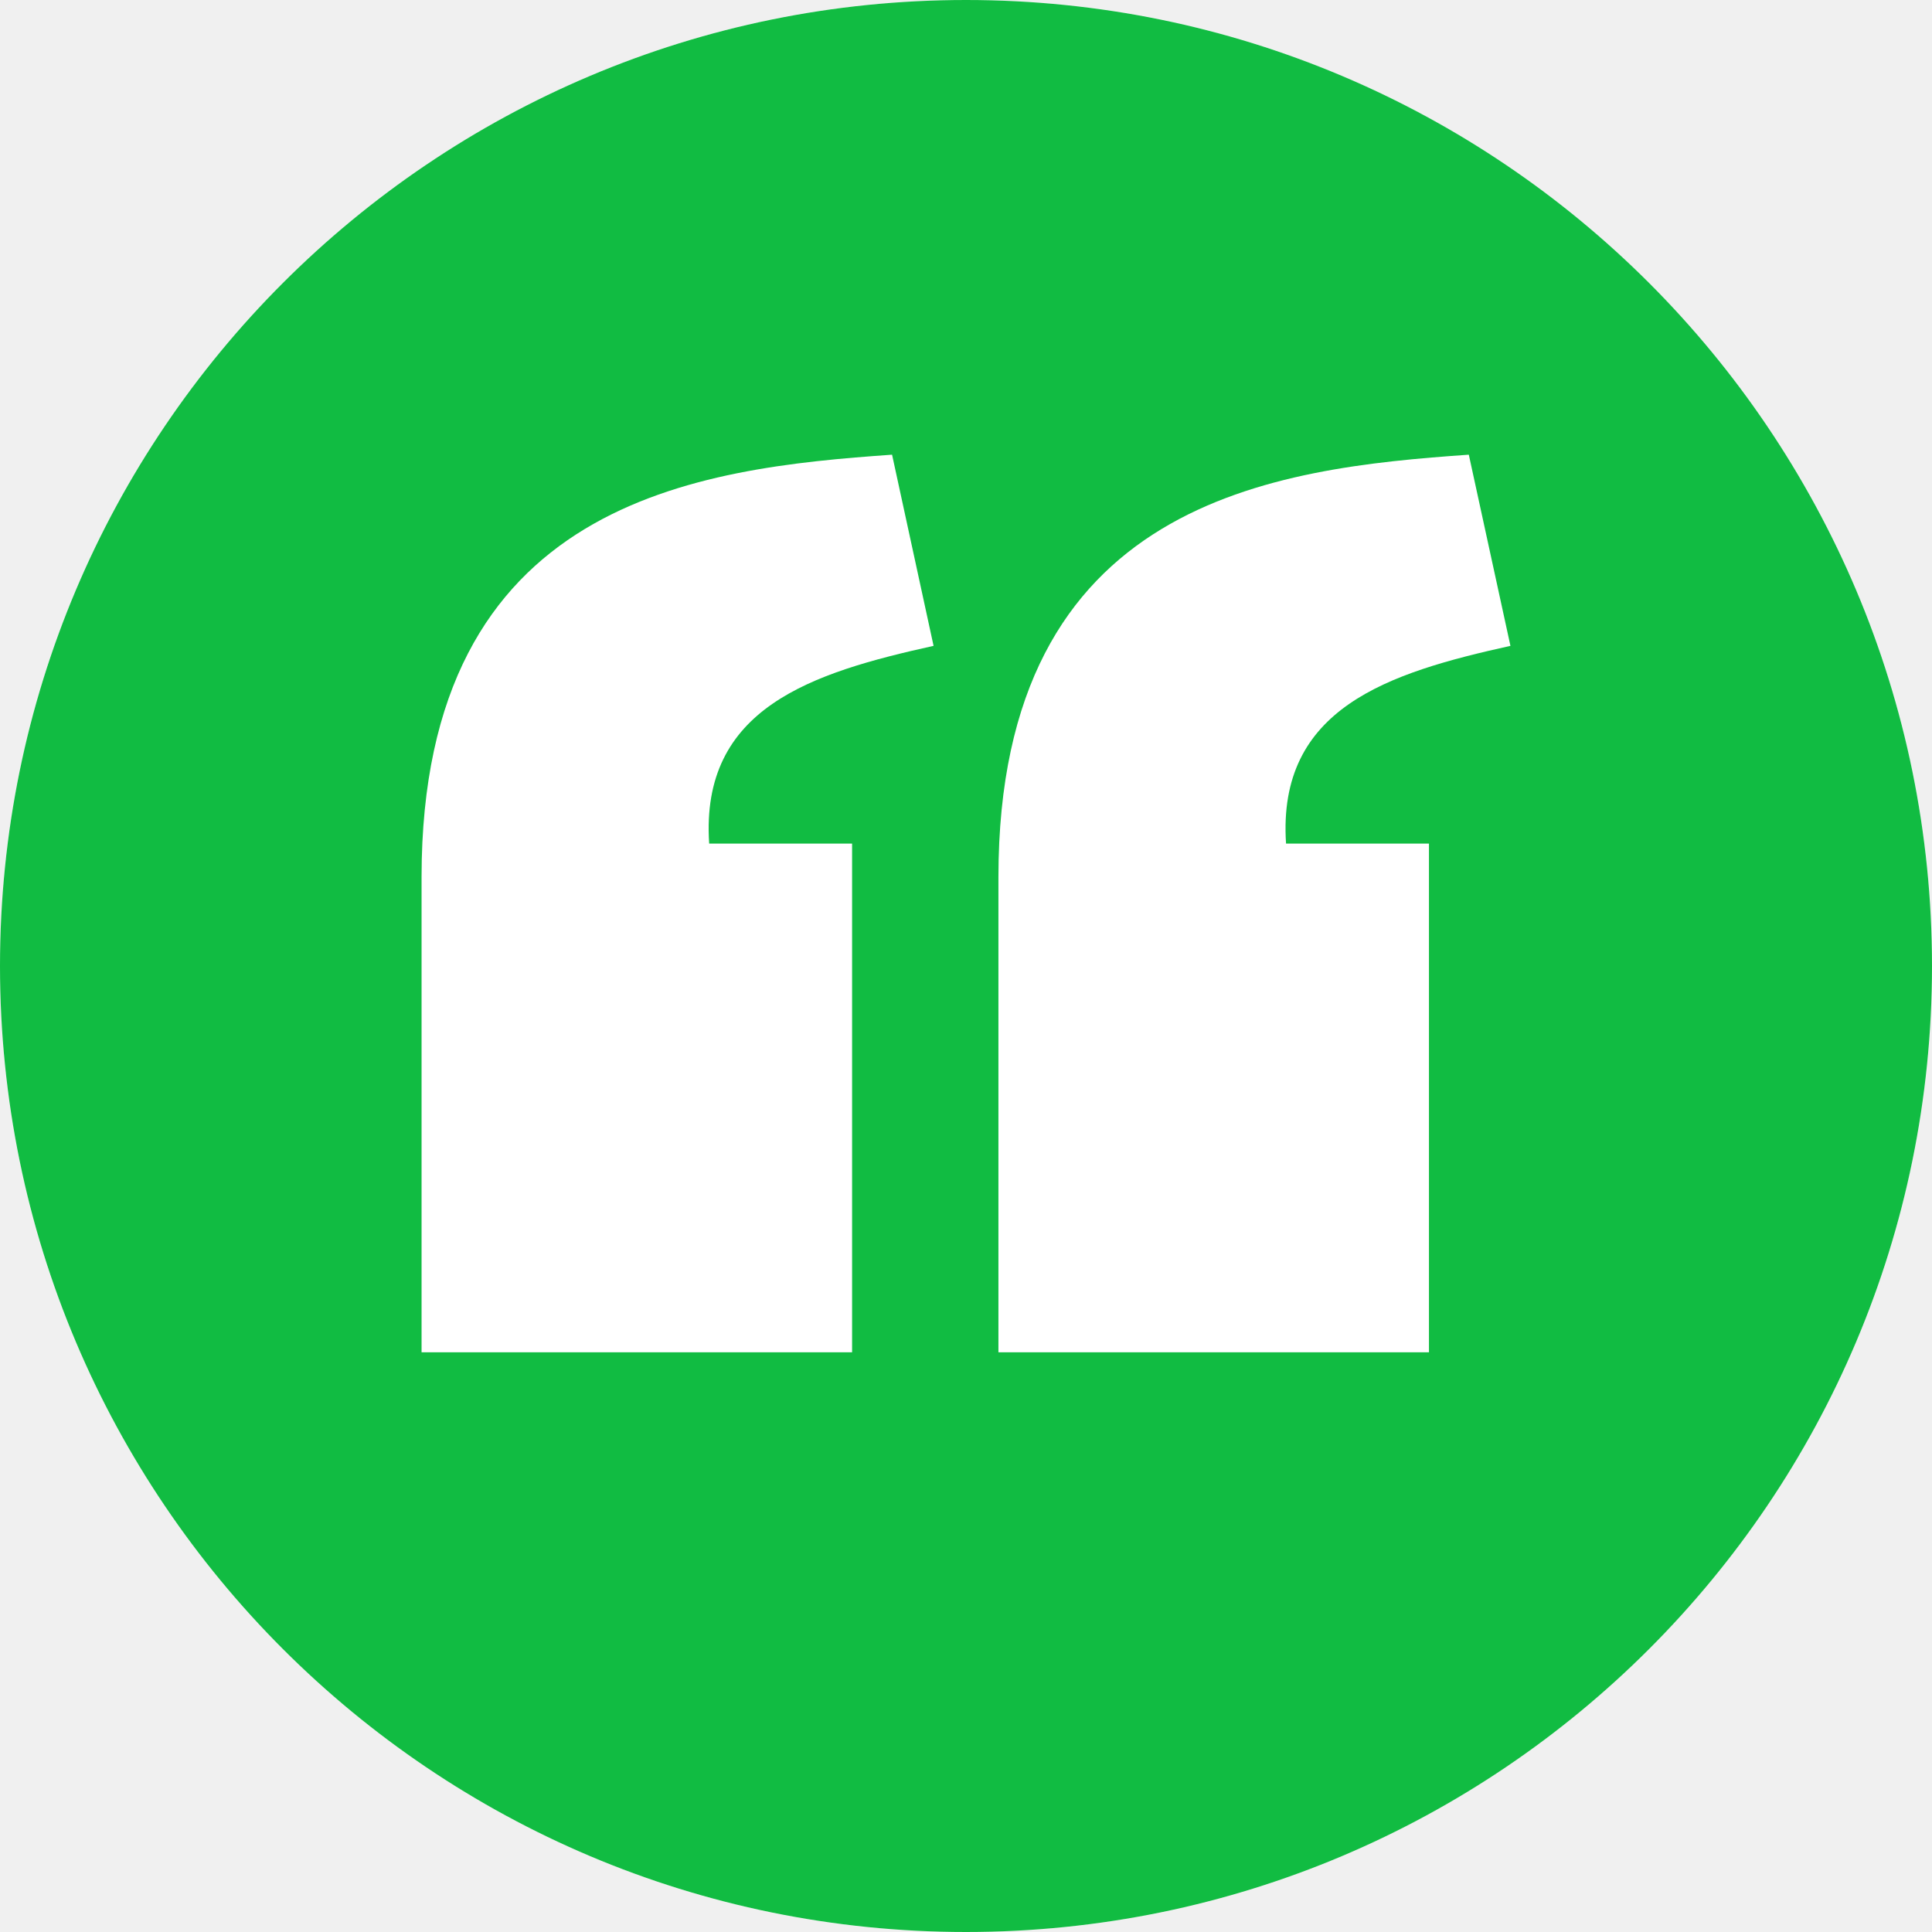
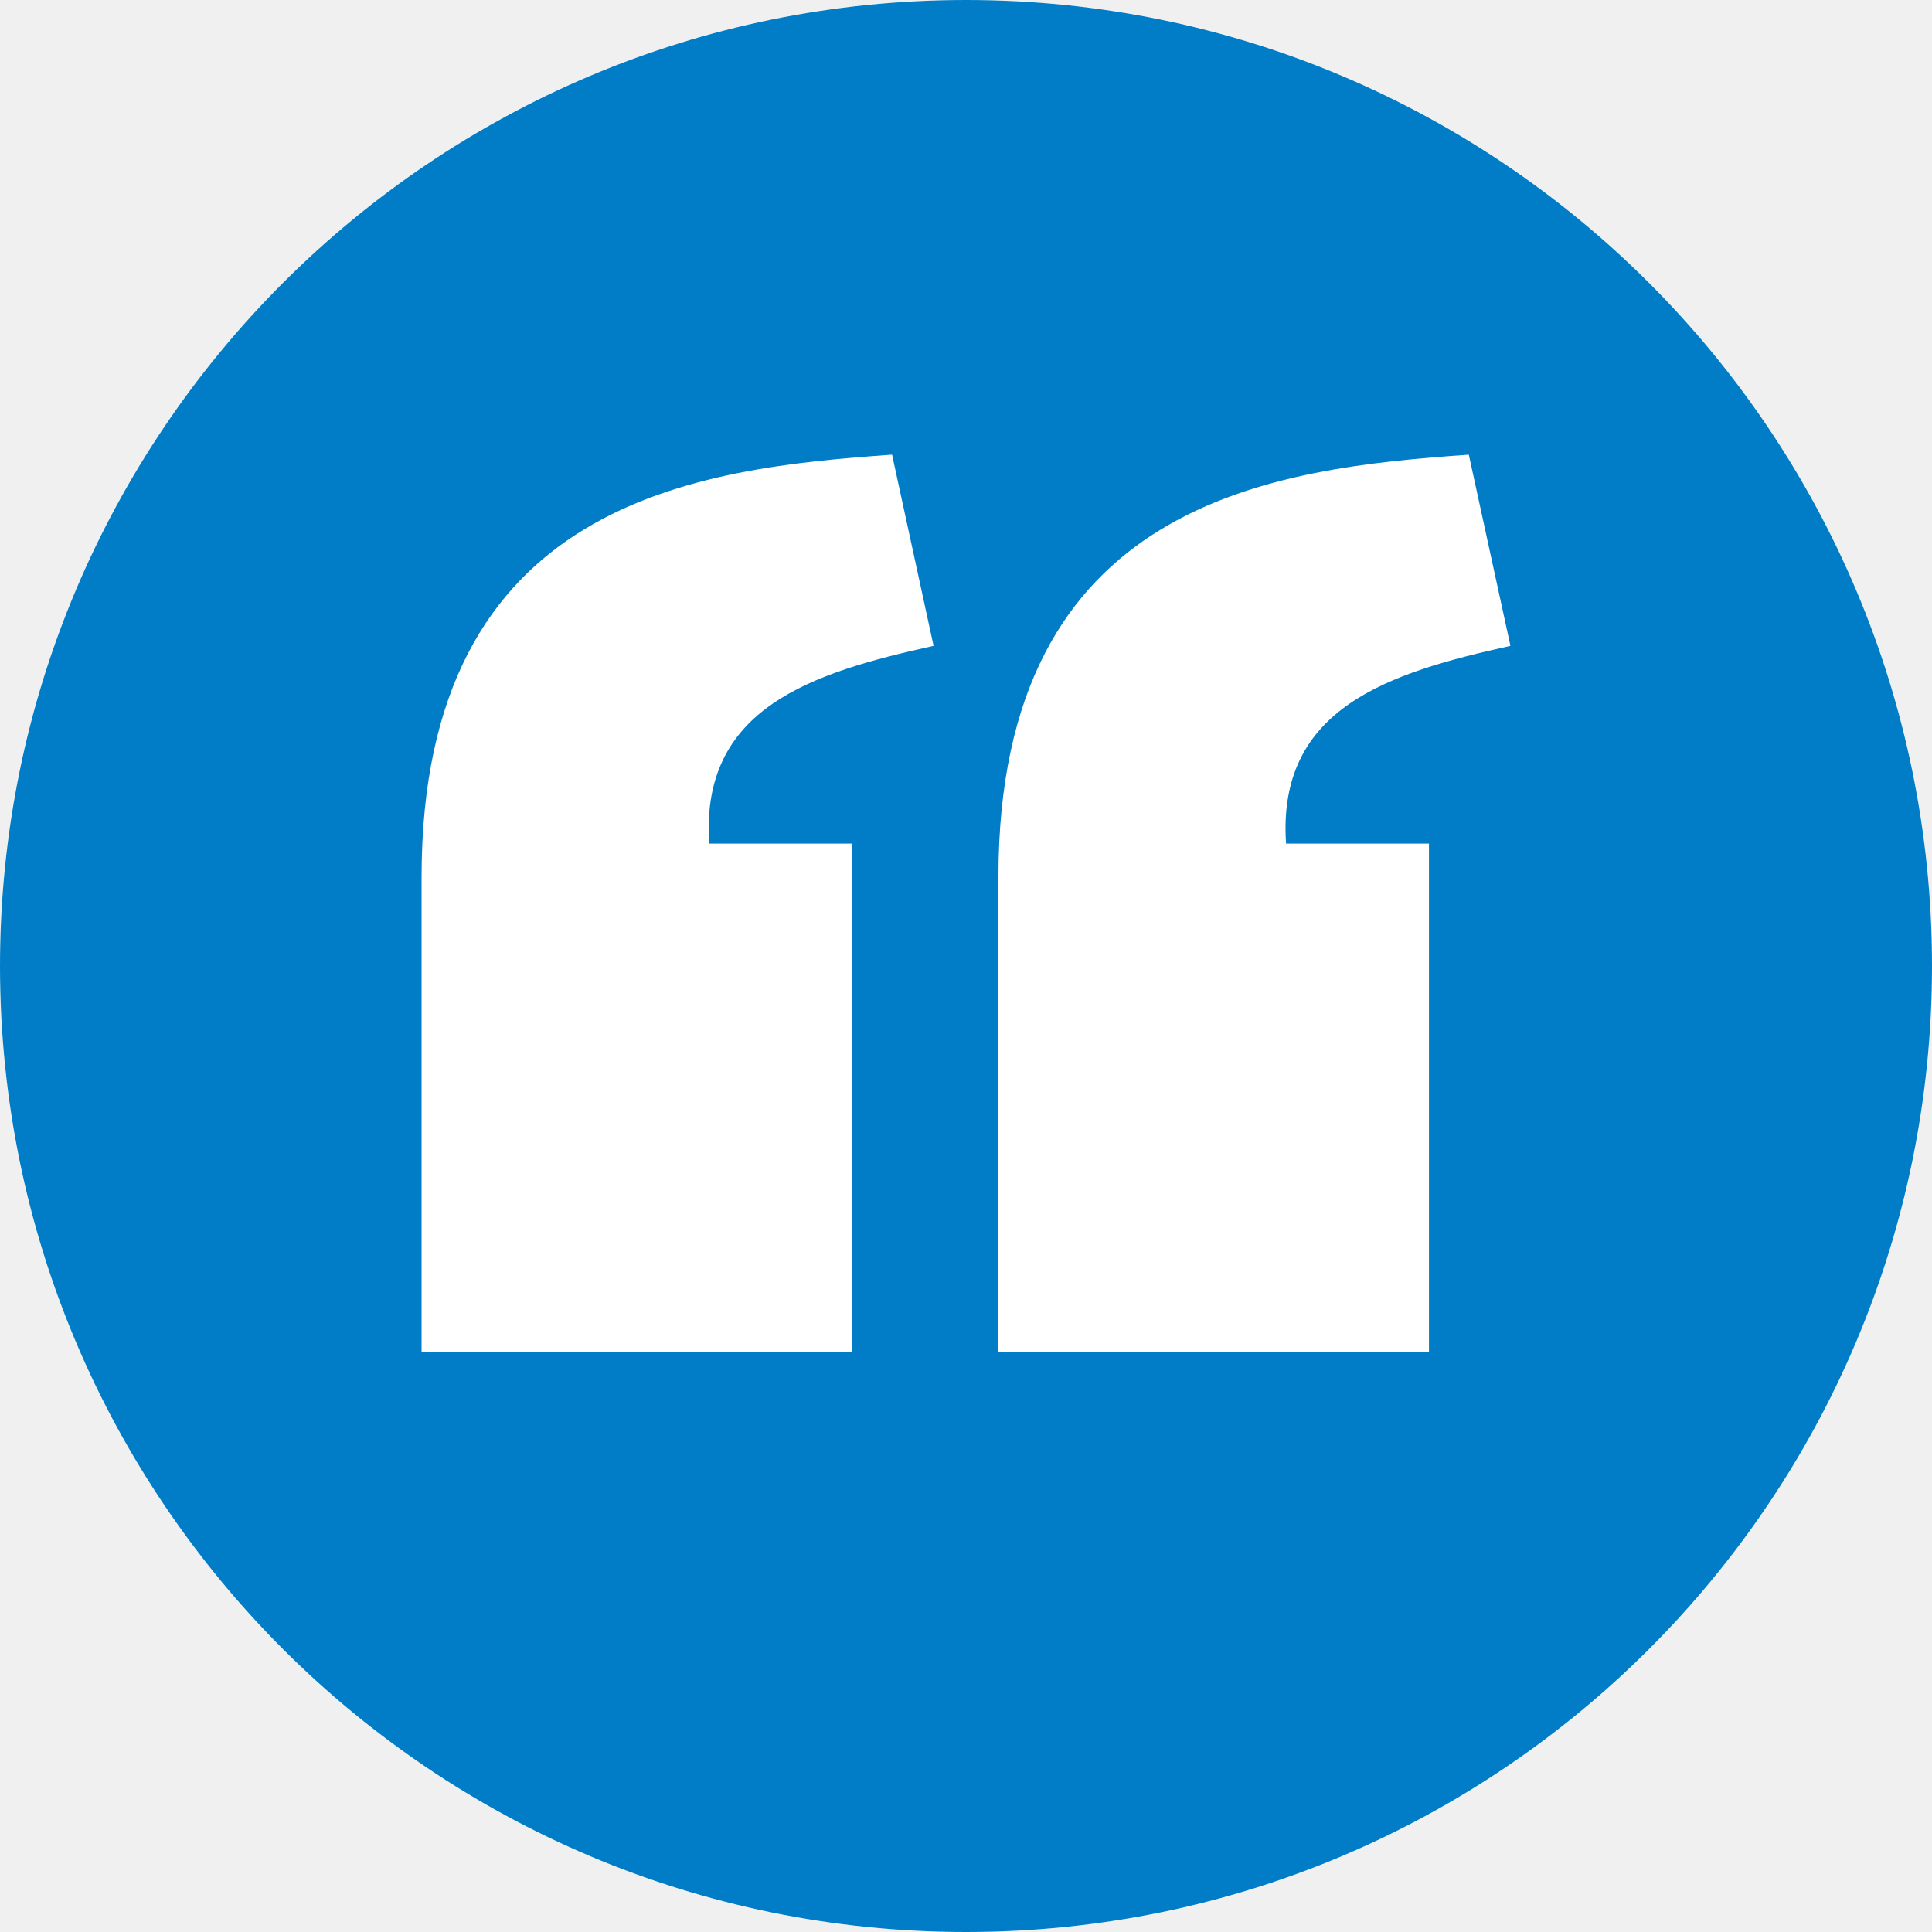
<svg xmlns="http://www.w3.org/2000/svg" width="75" height="75" viewBox="0 0 75 75" fill="none">
  <g id="quote">
    <g clip-path="url(#clip0_332_82)">
      <rect width="75" height="75" rx="37.5" fill="white" />
-       <path id="Vector" d="M37.5 0C16.789 0 0 16.789 0 37.5C0 58.211 16.789 75 37.5 75C58.211 75 75 58.211 75 37.5C75 16.789 58.211 0 37.5 0ZM34.63 17.651L36.241 25.072C31.52 26.117 27.178 27.476 27.53 32.748H33.078V52.496H16.365V34.039C16.371 19.371 27.14 18.178 34.63 17.651ZM57.019 17.651L58.635 25.072C53.914 26.117 49.572 27.476 49.924 32.748H55.472V52.496H38.759V34.039C38.765 19.371 49.529 18.178 57.019 17.651Z" fill="#11BC42" />
+       <path id="Vector" d="M37.5 0C16.789 0 0 16.789 0 37.5C0 58.211 16.789 75 37.5 75C58.211 75 75 58.211 75 37.5C75 16.789 58.211 0 37.5 0ZM34.63 17.651L36.241 25.072C31.52 26.117 27.178 27.476 27.53 32.748H33.078V52.496H16.365V34.039C16.371 19.371 27.14 18.178 34.63 17.651ZM57.019 17.651L58.635 25.072C53.914 26.117 49.572 27.476 49.924 32.748H55.472V52.496H38.759V34.039C38.765 19.371 49.529 18.178 57.019 17.651Z" fill="#007dc6" />
    </g>
  </g>
  <defs>
    <clipPath id="clip0_332_82">
      <rect width="75" height="75" rx="37.5" fill="white" />
    </clipPath>
  </defs>
</svg>
